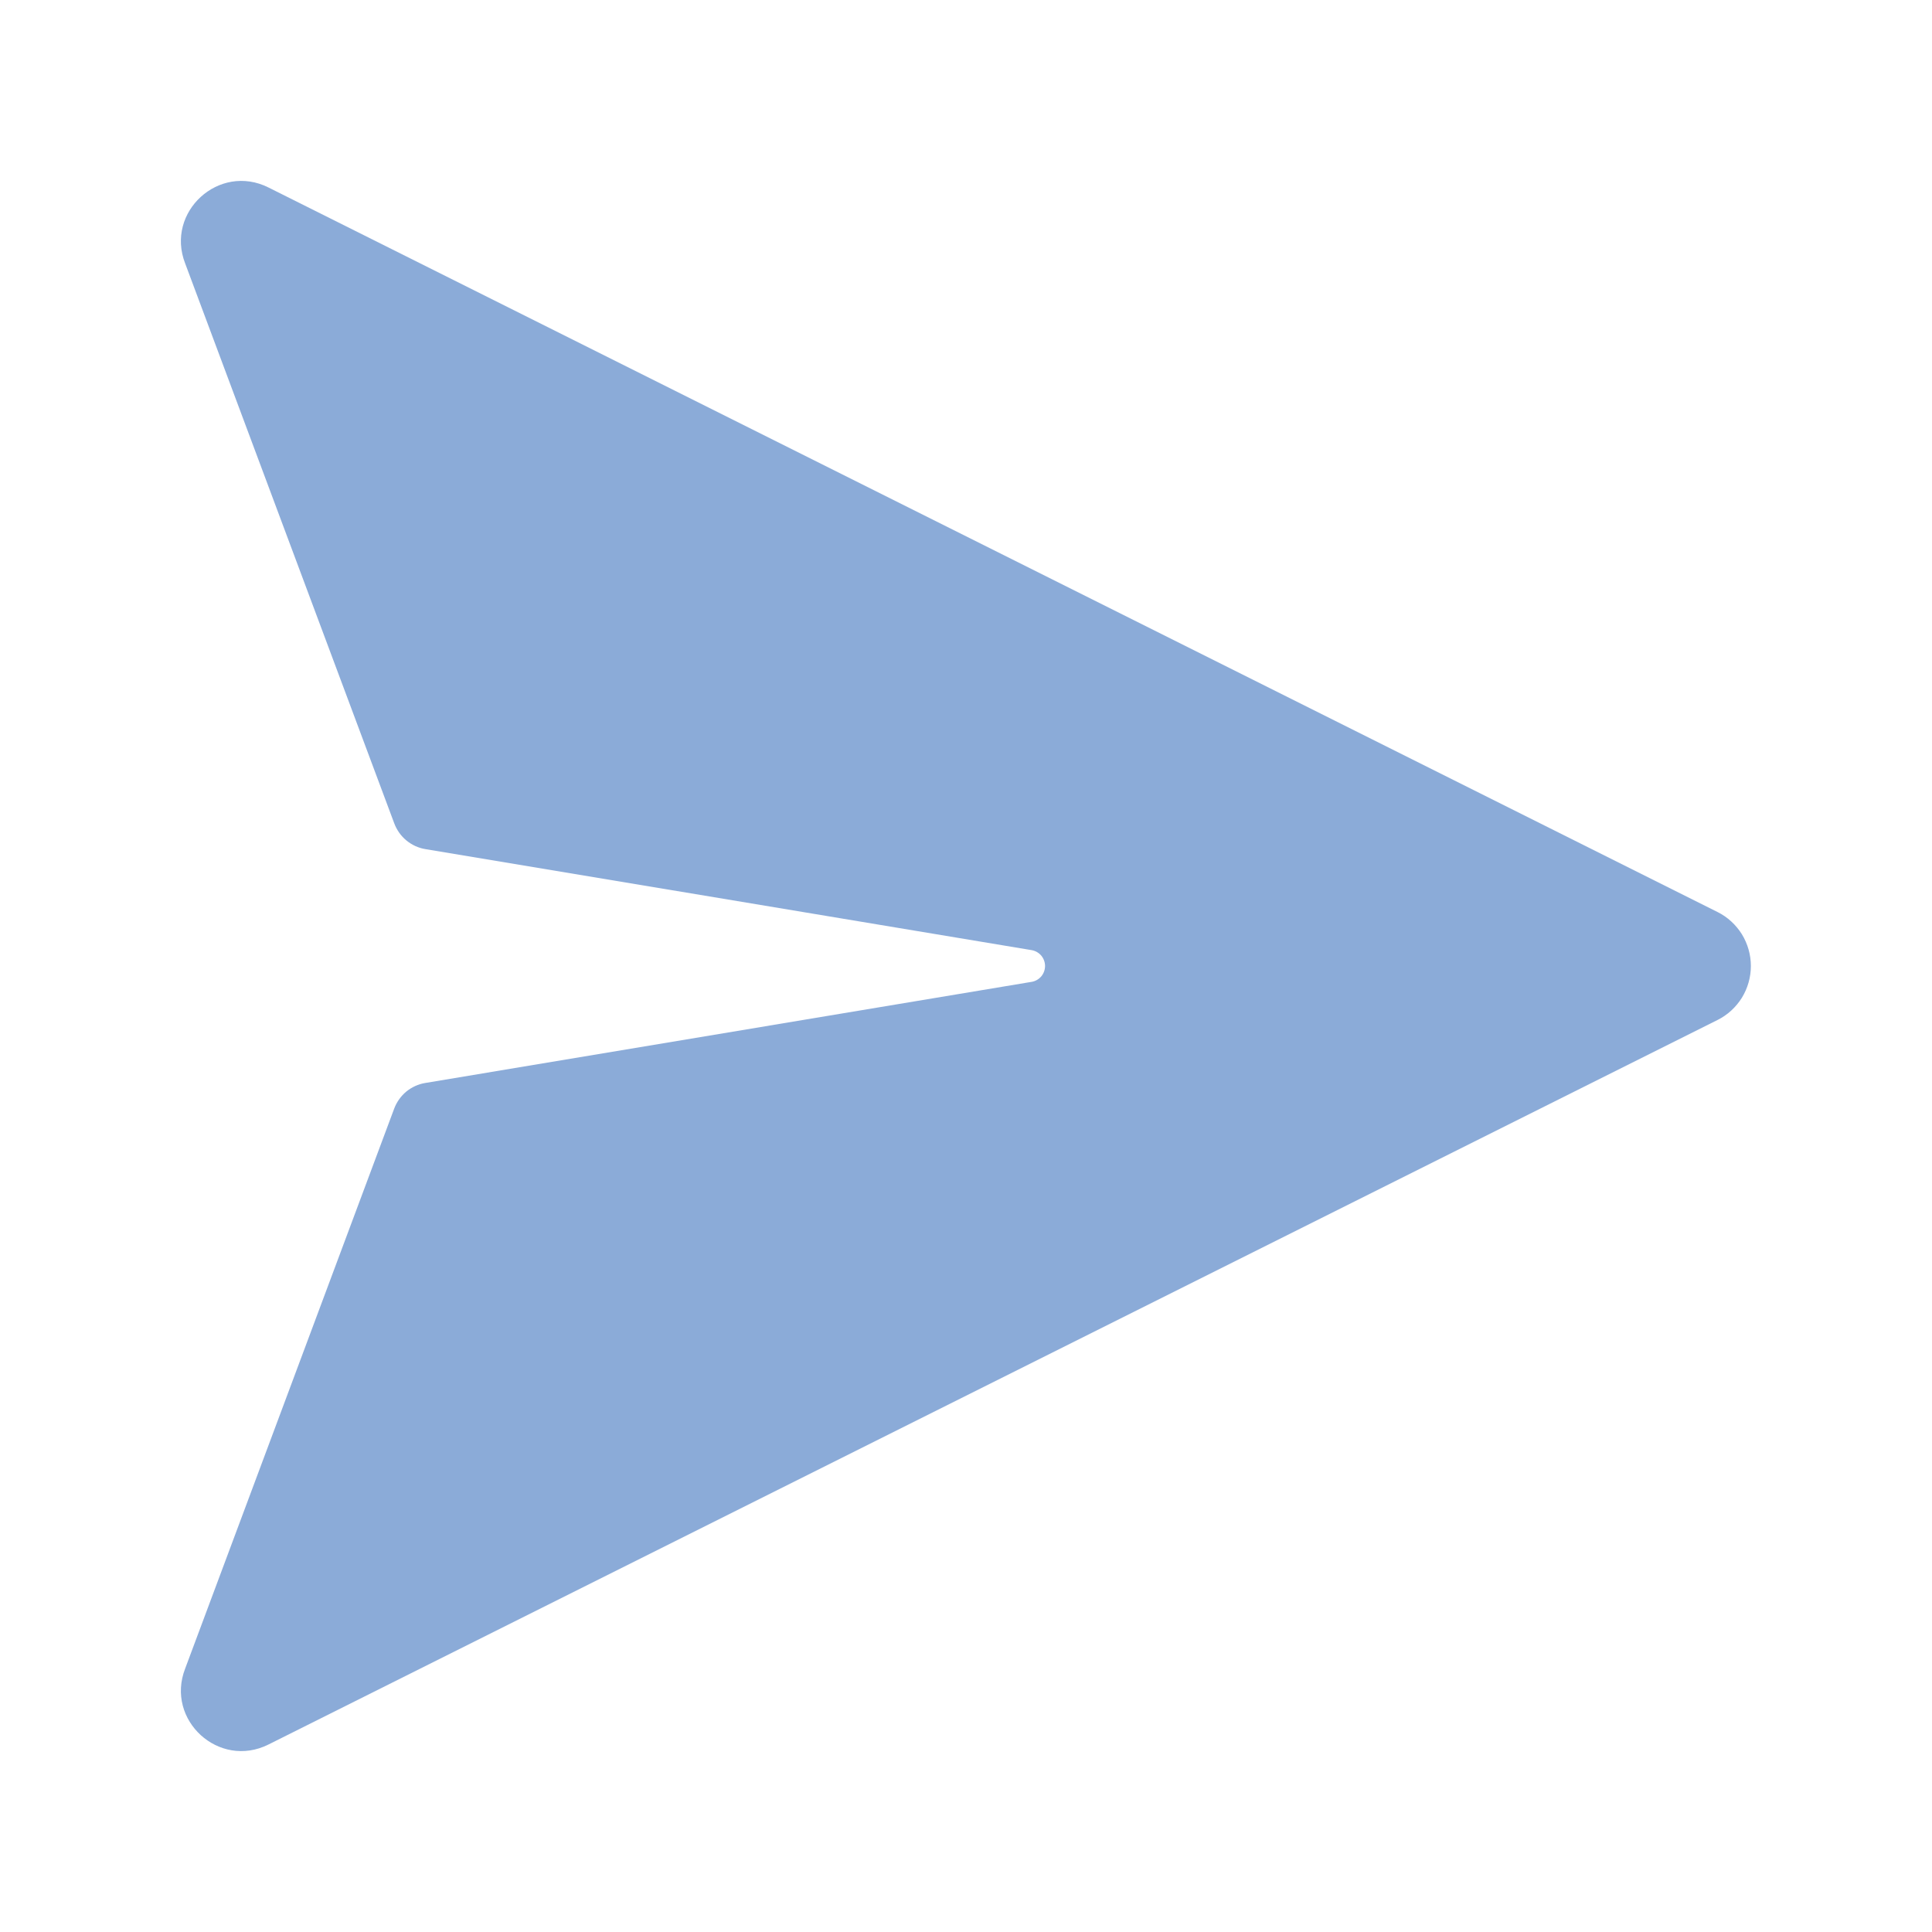
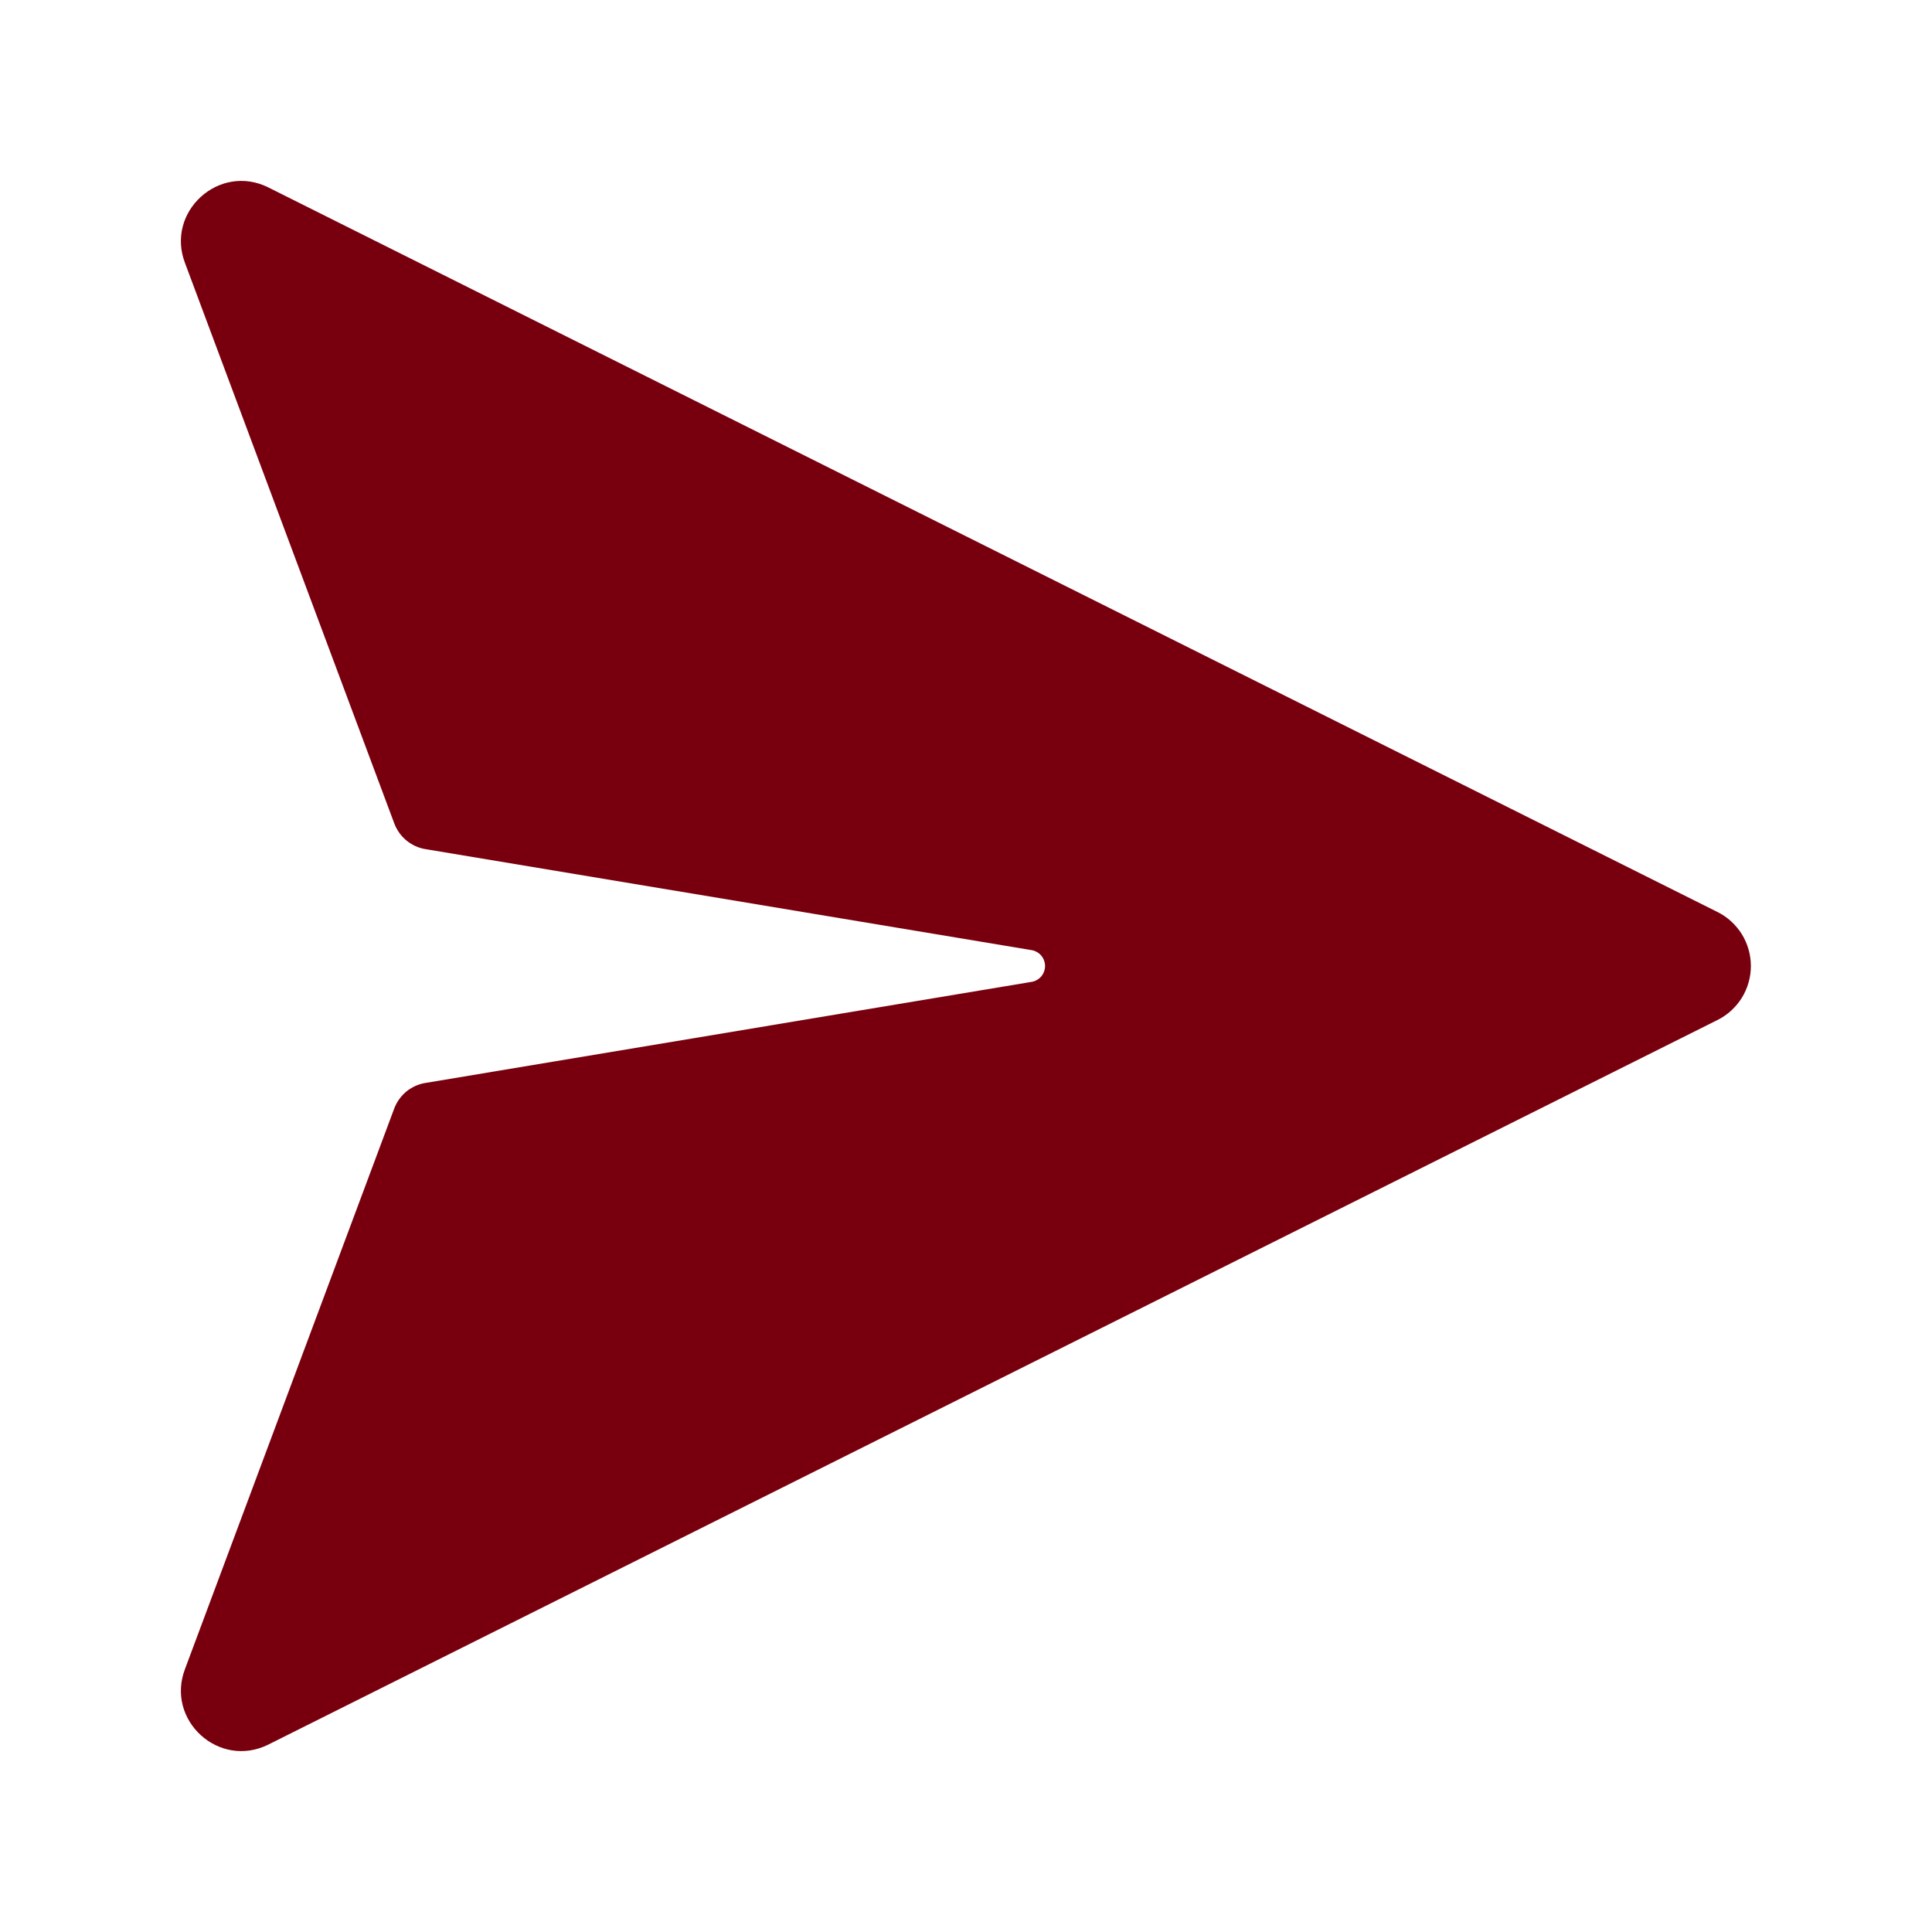
<svg xmlns="http://www.w3.org/2000/svg" width="24" height="24" viewBox="0 0 24 24" fill="none">
-   <path d="M12.815 12.197L5.283 13.453C5.196 13.467 5.115 13.505 5.047 13.56C4.98 13.616 4.928 13.689 4.897 13.771L2.3 20.728C2.052 21.368 2.721 21.978 3.335 21.671L21.335 12.671C21.46 12.609 21.564 12.513 21.638 12.395C21.711 12.276 21.75 12.139 21.75 12C21.75 11.861 21.711 11.724 21.638 11.605C21.564 11.487 21.46 11.391 21.335 11.329L3.335 2.329C2.721 2.022 2.052 2.633 2.3 3.272L4.898 10.229C4.929 10.311 4.98 10.384 5.048 10.44C5.116 10.496 5.197 10.534 5.284 10.548L12.816 11.803C12.862 11.811 12.904 11.835 12.935 11.871C12.965 11.907 12.982 11.953 12.982 12C12.982 12.047 12.965 12.093 12.935 12.129C12.904 12.165 12.862 12.189 12.816 12.197H12.815Z" fill="#8BABD8" />
+   <path d="M12.815 12.197L5.283 13.453C5.196 13.467 5.115 13.505 5.047 13.56C4.98 13.616 4.928 13.689 4.897 13.771L2.3 20.728C2.052 21.368 2.721 21.978 3.335 21.671L21.335 12.671C21.46 12.609 21.564 12.513 21.638 12.395C21.711 12.276 21.75 12.139 21.75 12C21.75 11.861 21.711 11.724 21.638 11.605C21.564 11.487 21.46 11.391 21.335 11.329L3.335 2.329C2.721 2.022 2.052 2.633 2.3 3.272L4.898 10.229C4.929 10.311 4.98 10.384 5.048 10.44C5.116 10.496 5.197 10.534 5.284 10.548L12.816 11.803C12.862 11.811 12.904 11.835 12.935 11.871C12.965 11.907 12.982 11.953 12.982 12C12.982 12.047 12.965 12.093 12.935 12.129C12.904 12.165 12.862 12.189 12.816 12.197H12.815Z" fill="#78000e" />
</svg>
